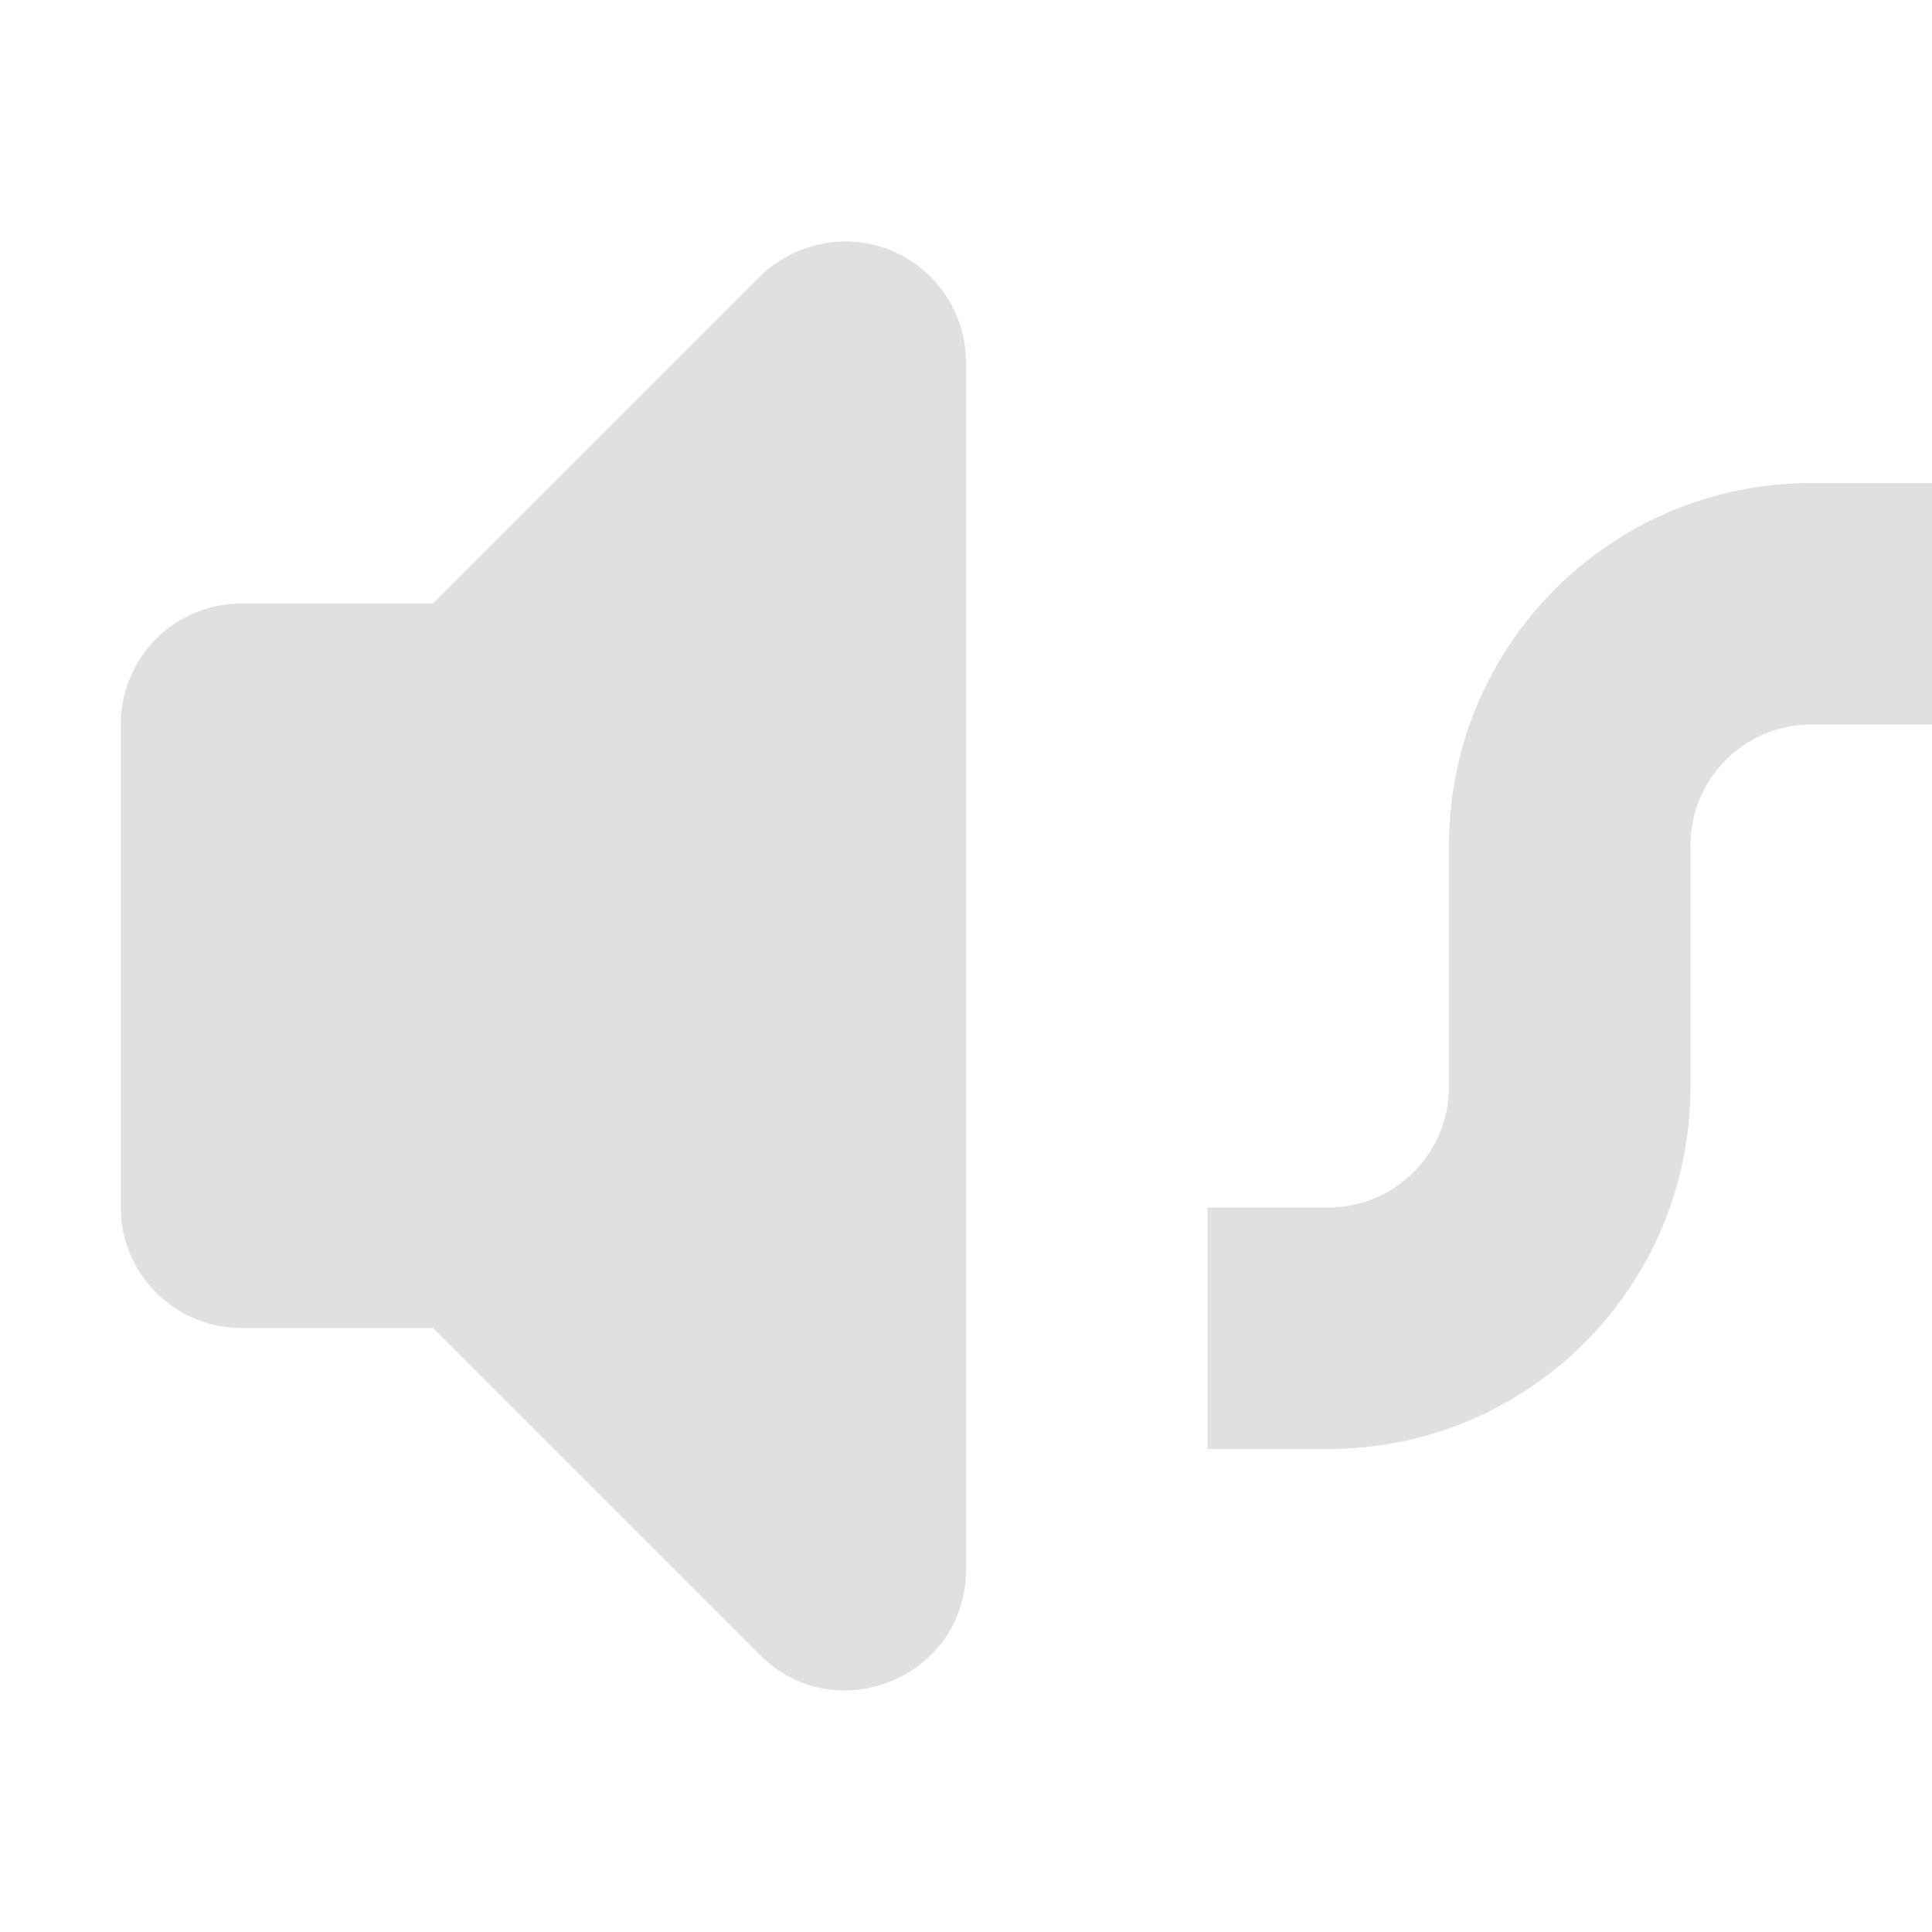
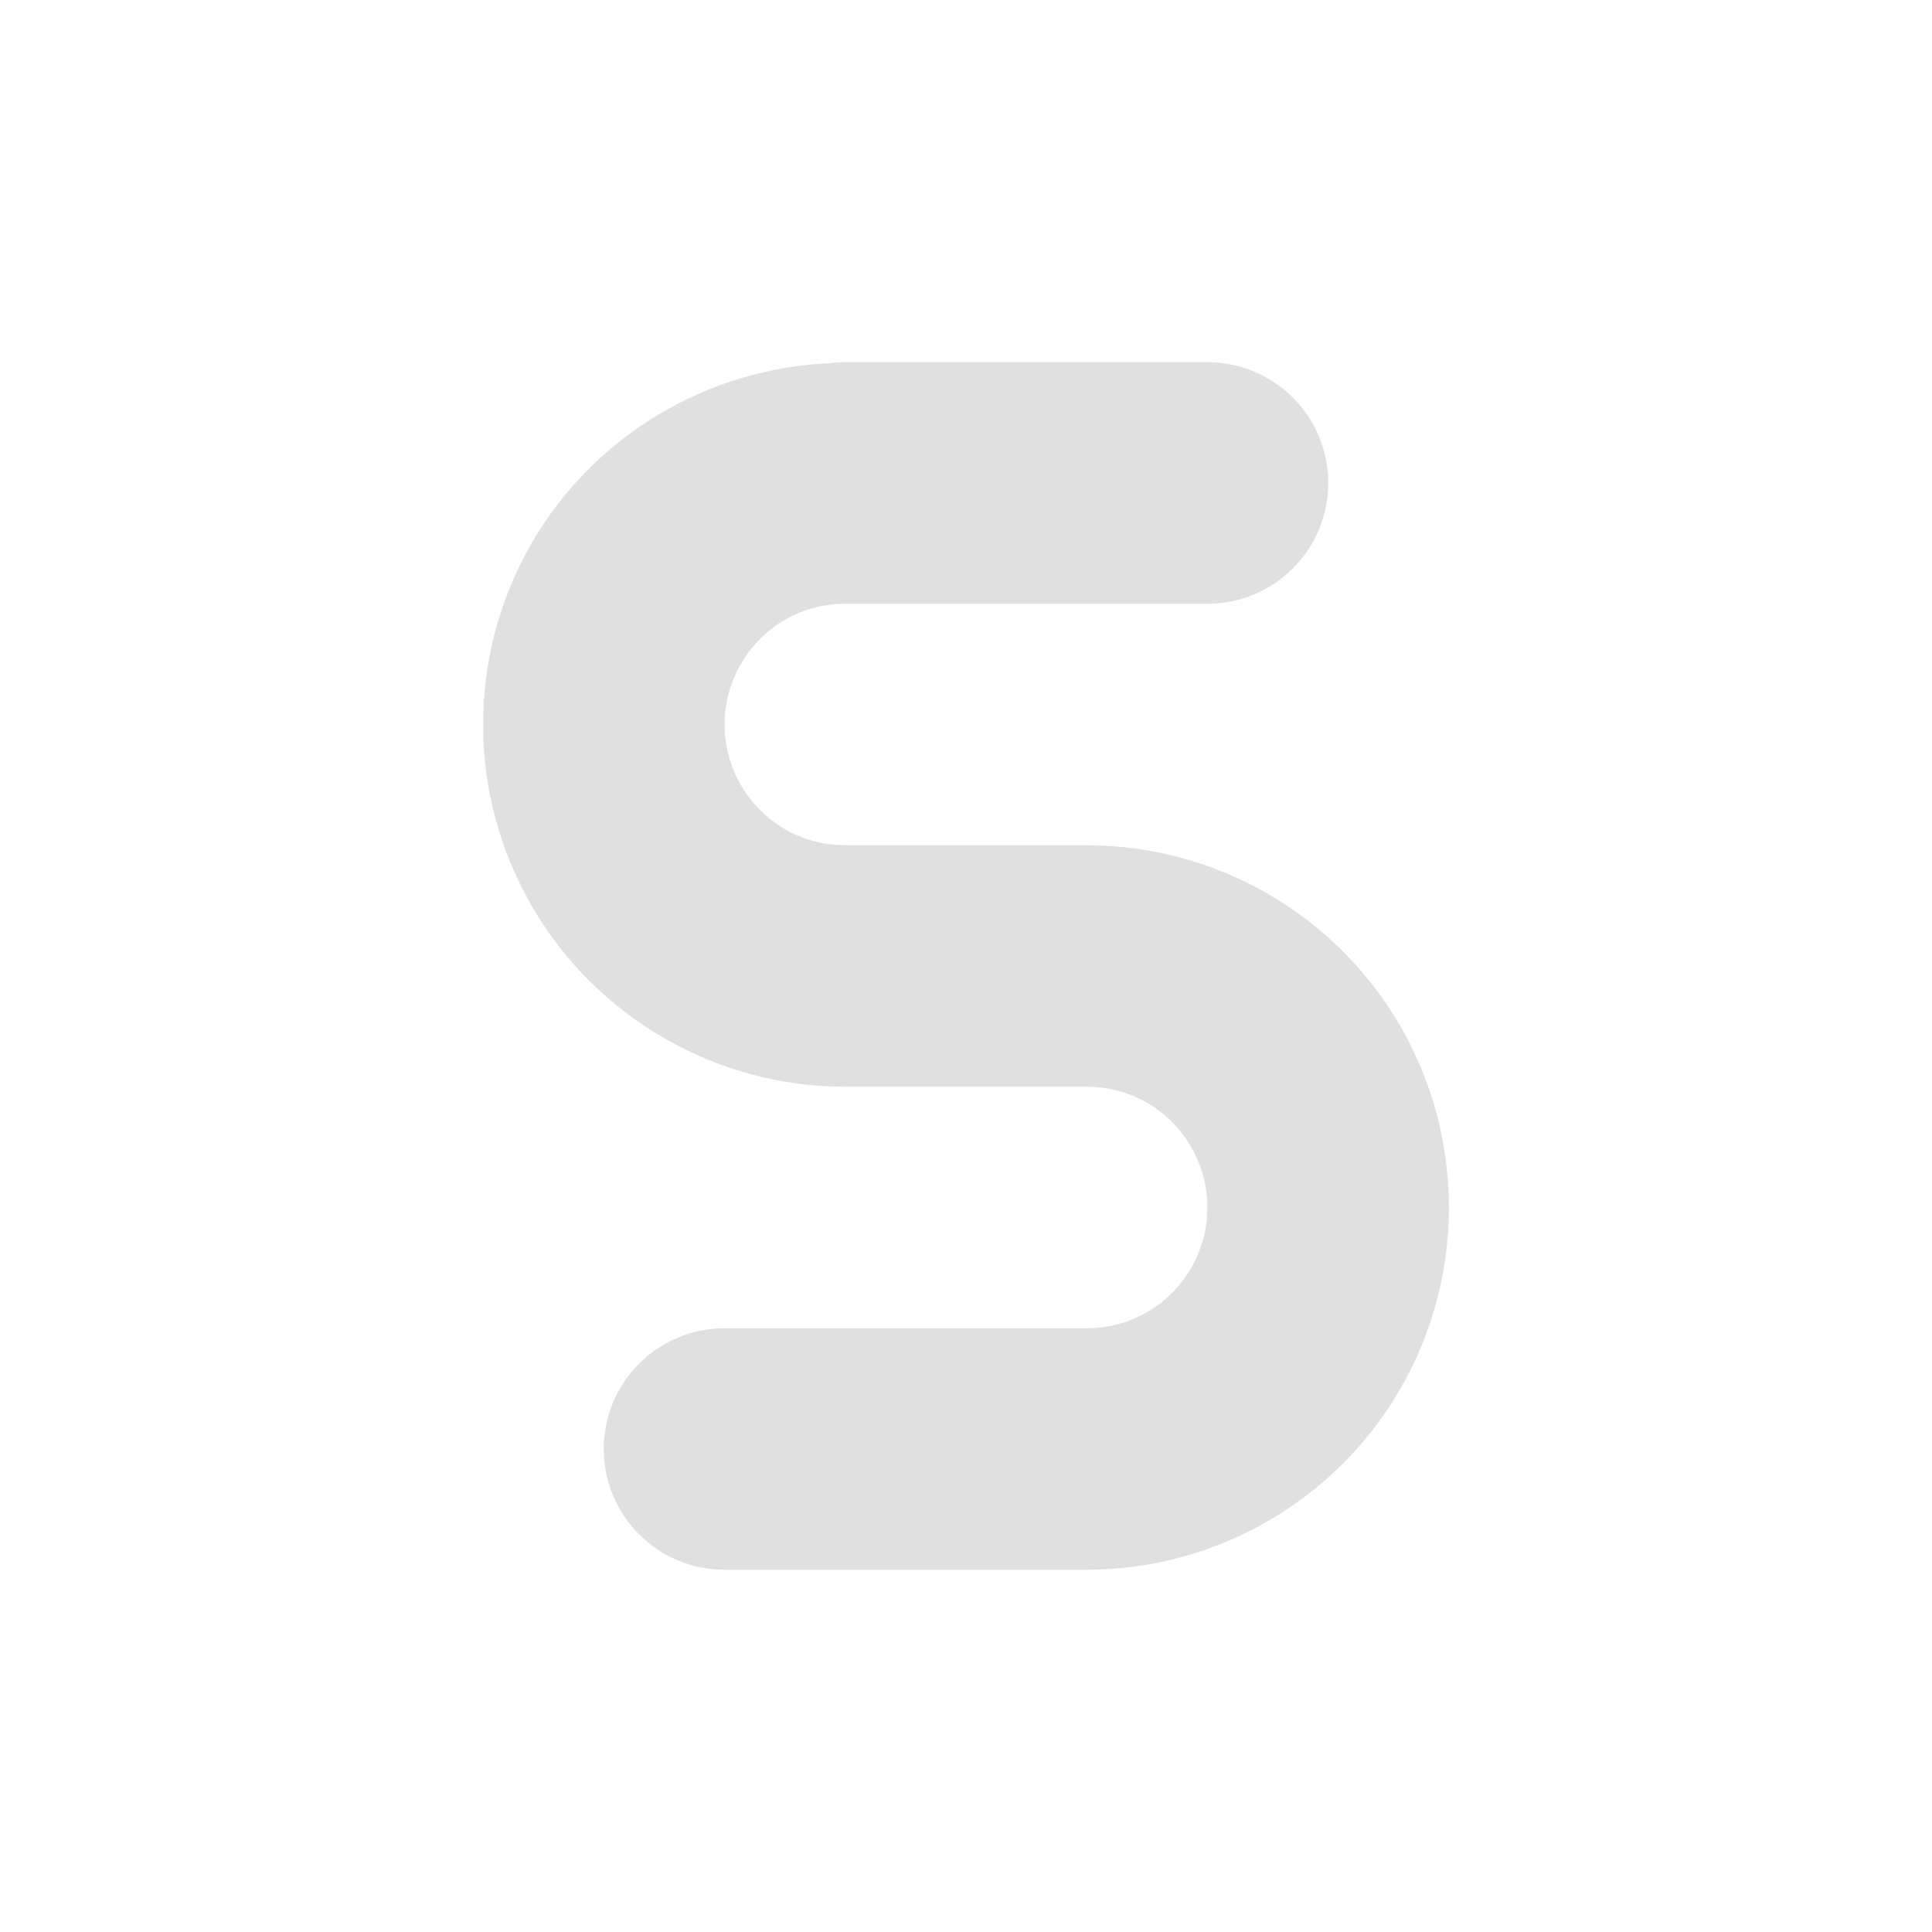
<svg xmlns="http://www.w3.org/2000/svg" width="16" height="16" version="1.1" viewBox="0 0 16 16">
  <g transform="translate(0 -1036.4)">
-     <path transform="translate(0 1036.4)" d="m6.971 2c-0.255 0.01-0.497 0.111-0.678 0.291l-2.707 2.707h-1.586c-0.552 1e-4 -1 0.448-1 1v4c5.52e-5 0.552 0.448 1 1 1h1.586l2.707 2.707c0.63 0.63 1.707 0.184 1.707-0.707v-10c-9.424e-4 -0.563-0.466-1.014-1.029-0.998zm8.029 2a3 3 0 0 0 -3 3v2a1 1 0 0 1 -1 1h-1v2h1a3 3 0 0 0 3 -3v-2a1 1 0 0 1 1 -1h1v-2h-1z" color="#000000" color-rendering="auto" dominant-baseline="auto" fill="#e0e0e0" image-rendering="auto" shape-rendering="auto" solid-color="#000000" style="font-feature-settings:normal;font-variant-alternates:normal;font-variant-caps:normal;font-variant-ligatures:normal;font-variant-numeric:normal;font-variant-position:normal;isolation:auto;mix-blend-mode:normal;shape-padding:0;text-decoration-color:#000000;text-decoration-line:none;text-decoration-style:solid;text-indent:0;text-orientation:mixed;text-transform:none;white-space:normal" />
+     <path transform="translate(0 1036.4)" d="m7 3a1 1 0 0 0 -0.127 0.008c-1.021 0.044-1.957 0.602-2.471 1.492-0.535 0.927-0.535 2.073 0 3 0.535 0.927 1.528 1.5 2.598 1.5h2c0.359 0 0.686 0.189 0.865 0.5 0.179 0.311 0.179 0.689 0 1-0.179 0.311-0.506 0.5-0.865 0.5h-3a1 1 0 0 0 -1 1 1 1 0 0 0 1 1h3c1.07 0 2.063-0.573 2.598-1.5s0.535-2.073 0-3-1.528-1.5-2.598-1.5h-2c-0.359 0-0.686-0.189-0.865-0.5s-0.179-0.689 0-1 0.506-0.5 0.865-0.5h3a1 1 0 0 0 1 -1 1 1 0 0 0 -1 -1h-3z" color="#000000" color-rendering="auto" dominant-baseline="auto" fill="#e0e0e0" image-rendering="auto" shape-rendering="auto" solid-color="#000000" style="filter-blend-mode:normal;filter-gaussianBlur-deviation:0;font-feature-settings:normal;font-variant-alternates:normal;font-variant-caps:normal;font-variant-east-asian:normal;font-variant-ligatures:normal;font-variant-numeric:normal;font-variant-position:normal;isolation:auto;mix-blend-mode:normal;shape-padding:0;text-decoration-color:#000000;text-decoration-line:none;text-decoration-style:solid;text-indent:0;text-orientation:mixed;text-transform:none;white-space:normal" />
  </g>
</svg>
